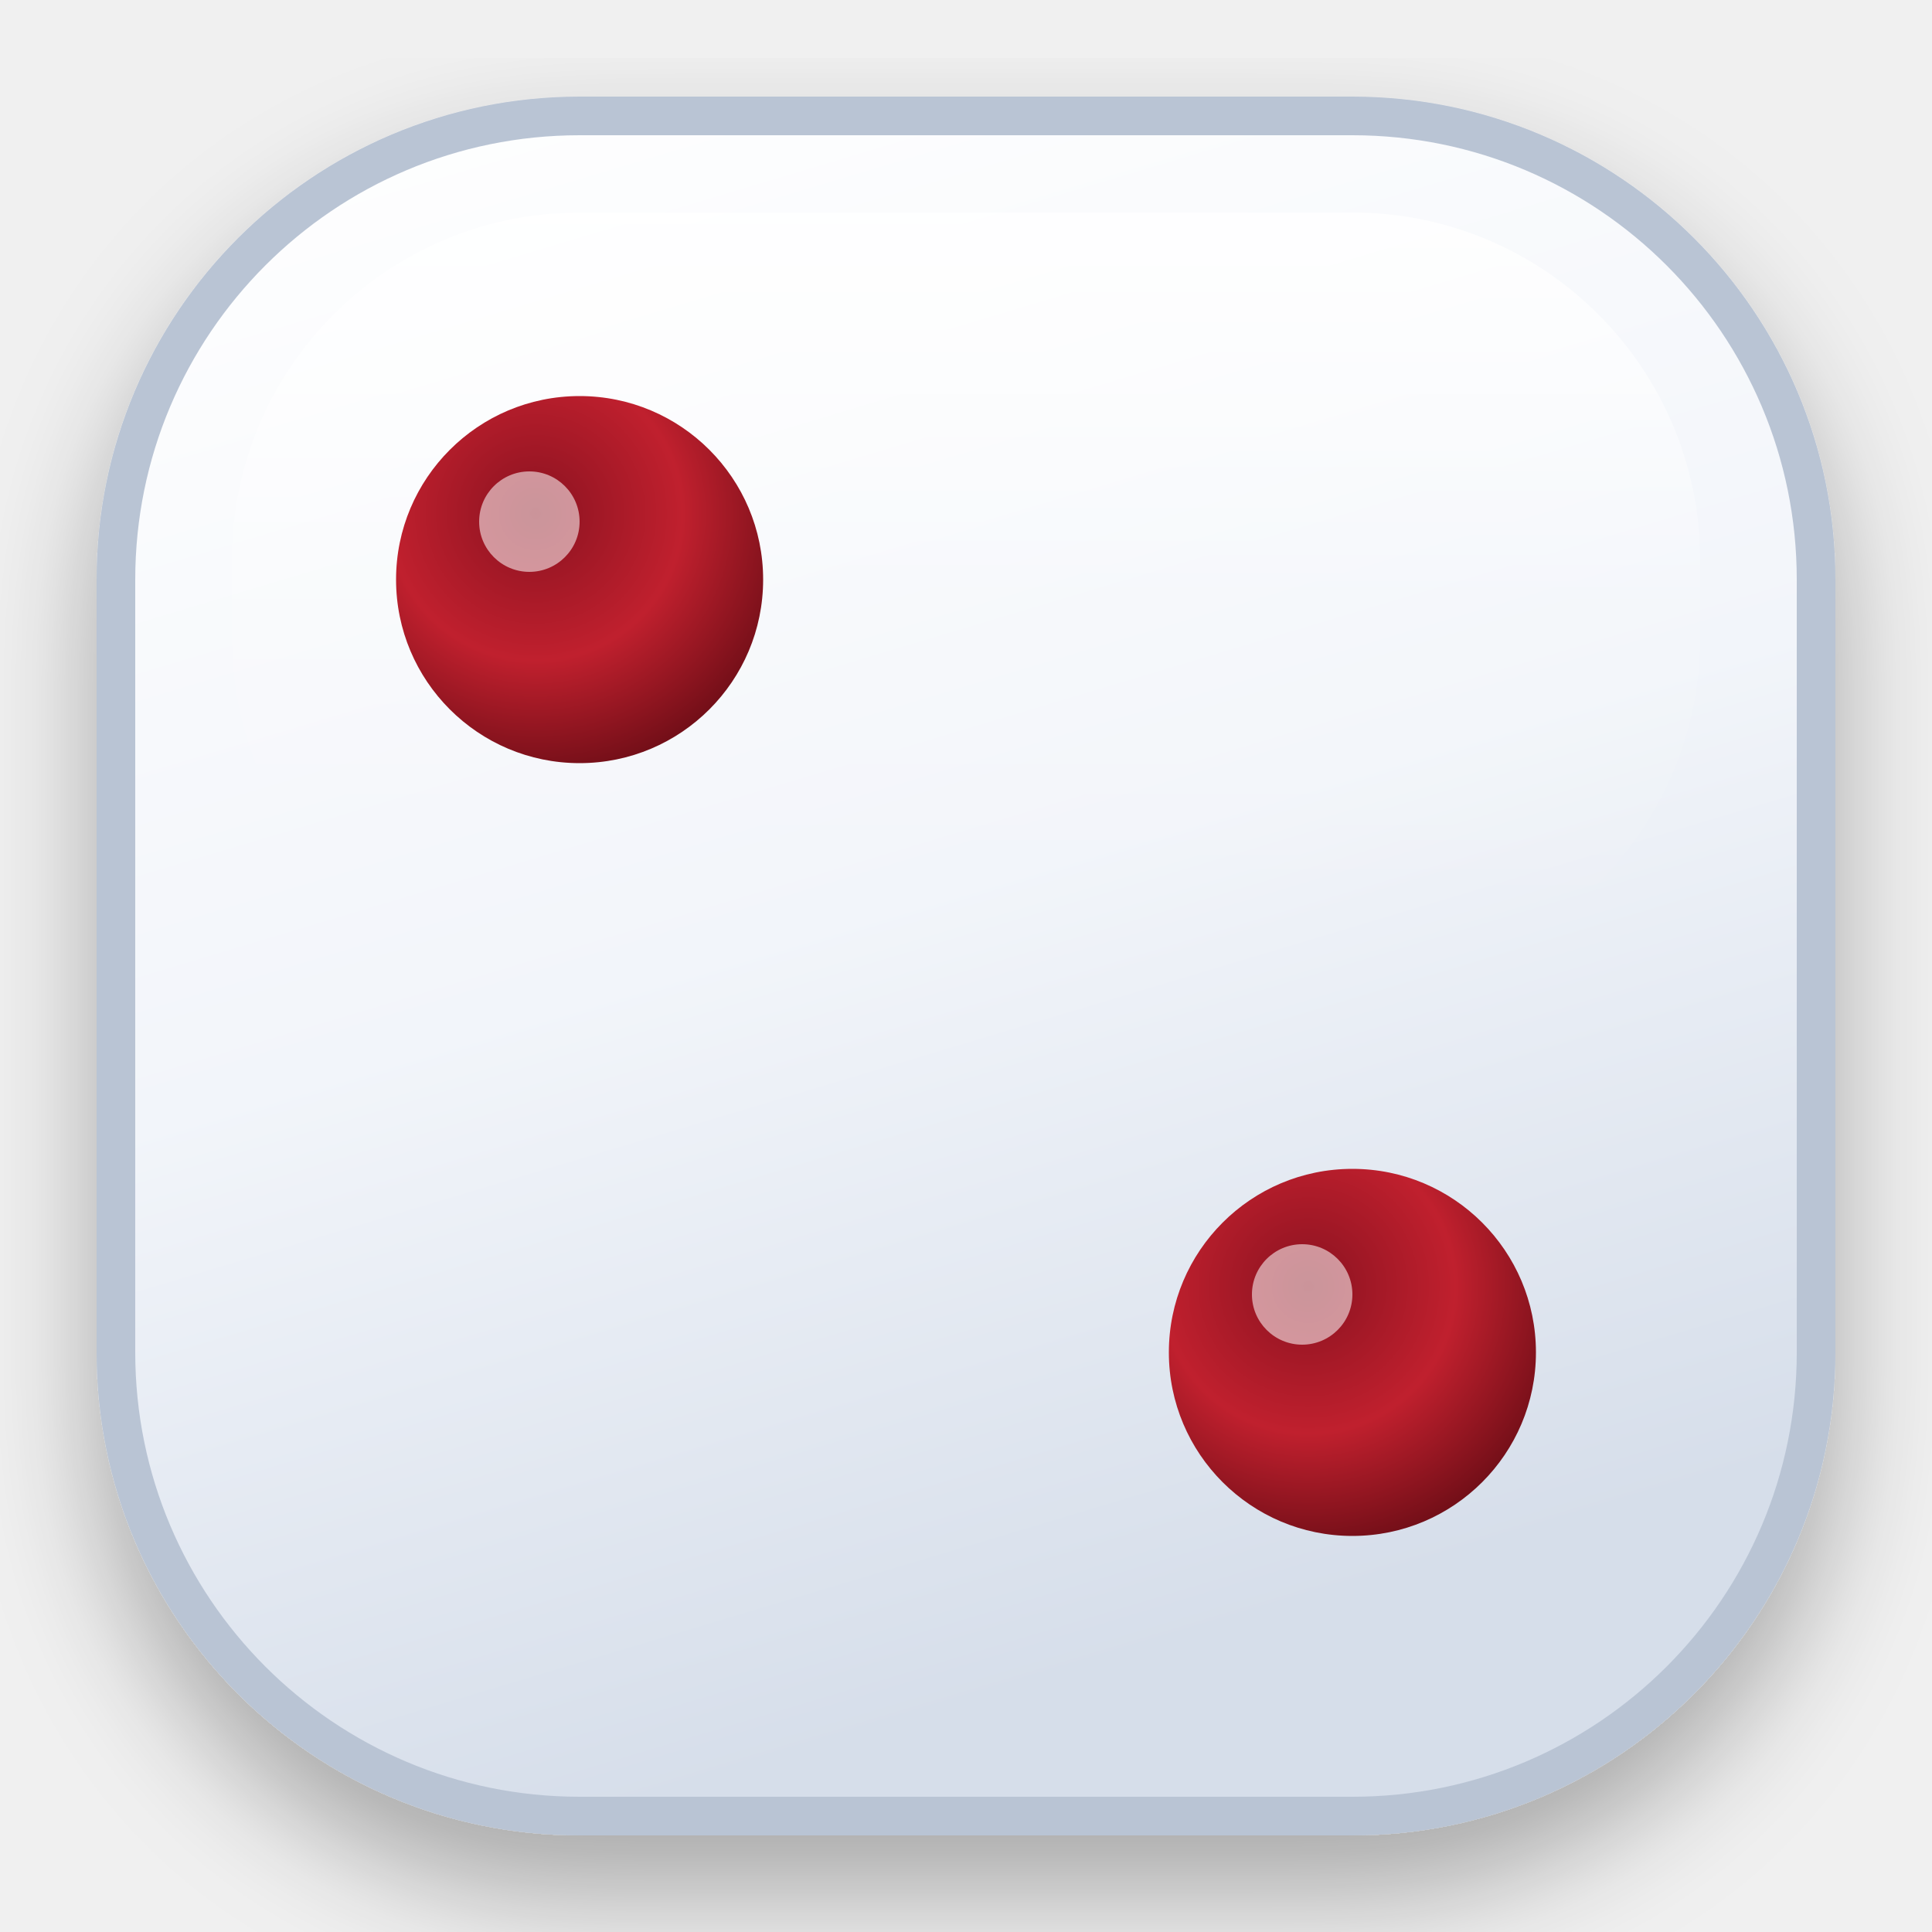
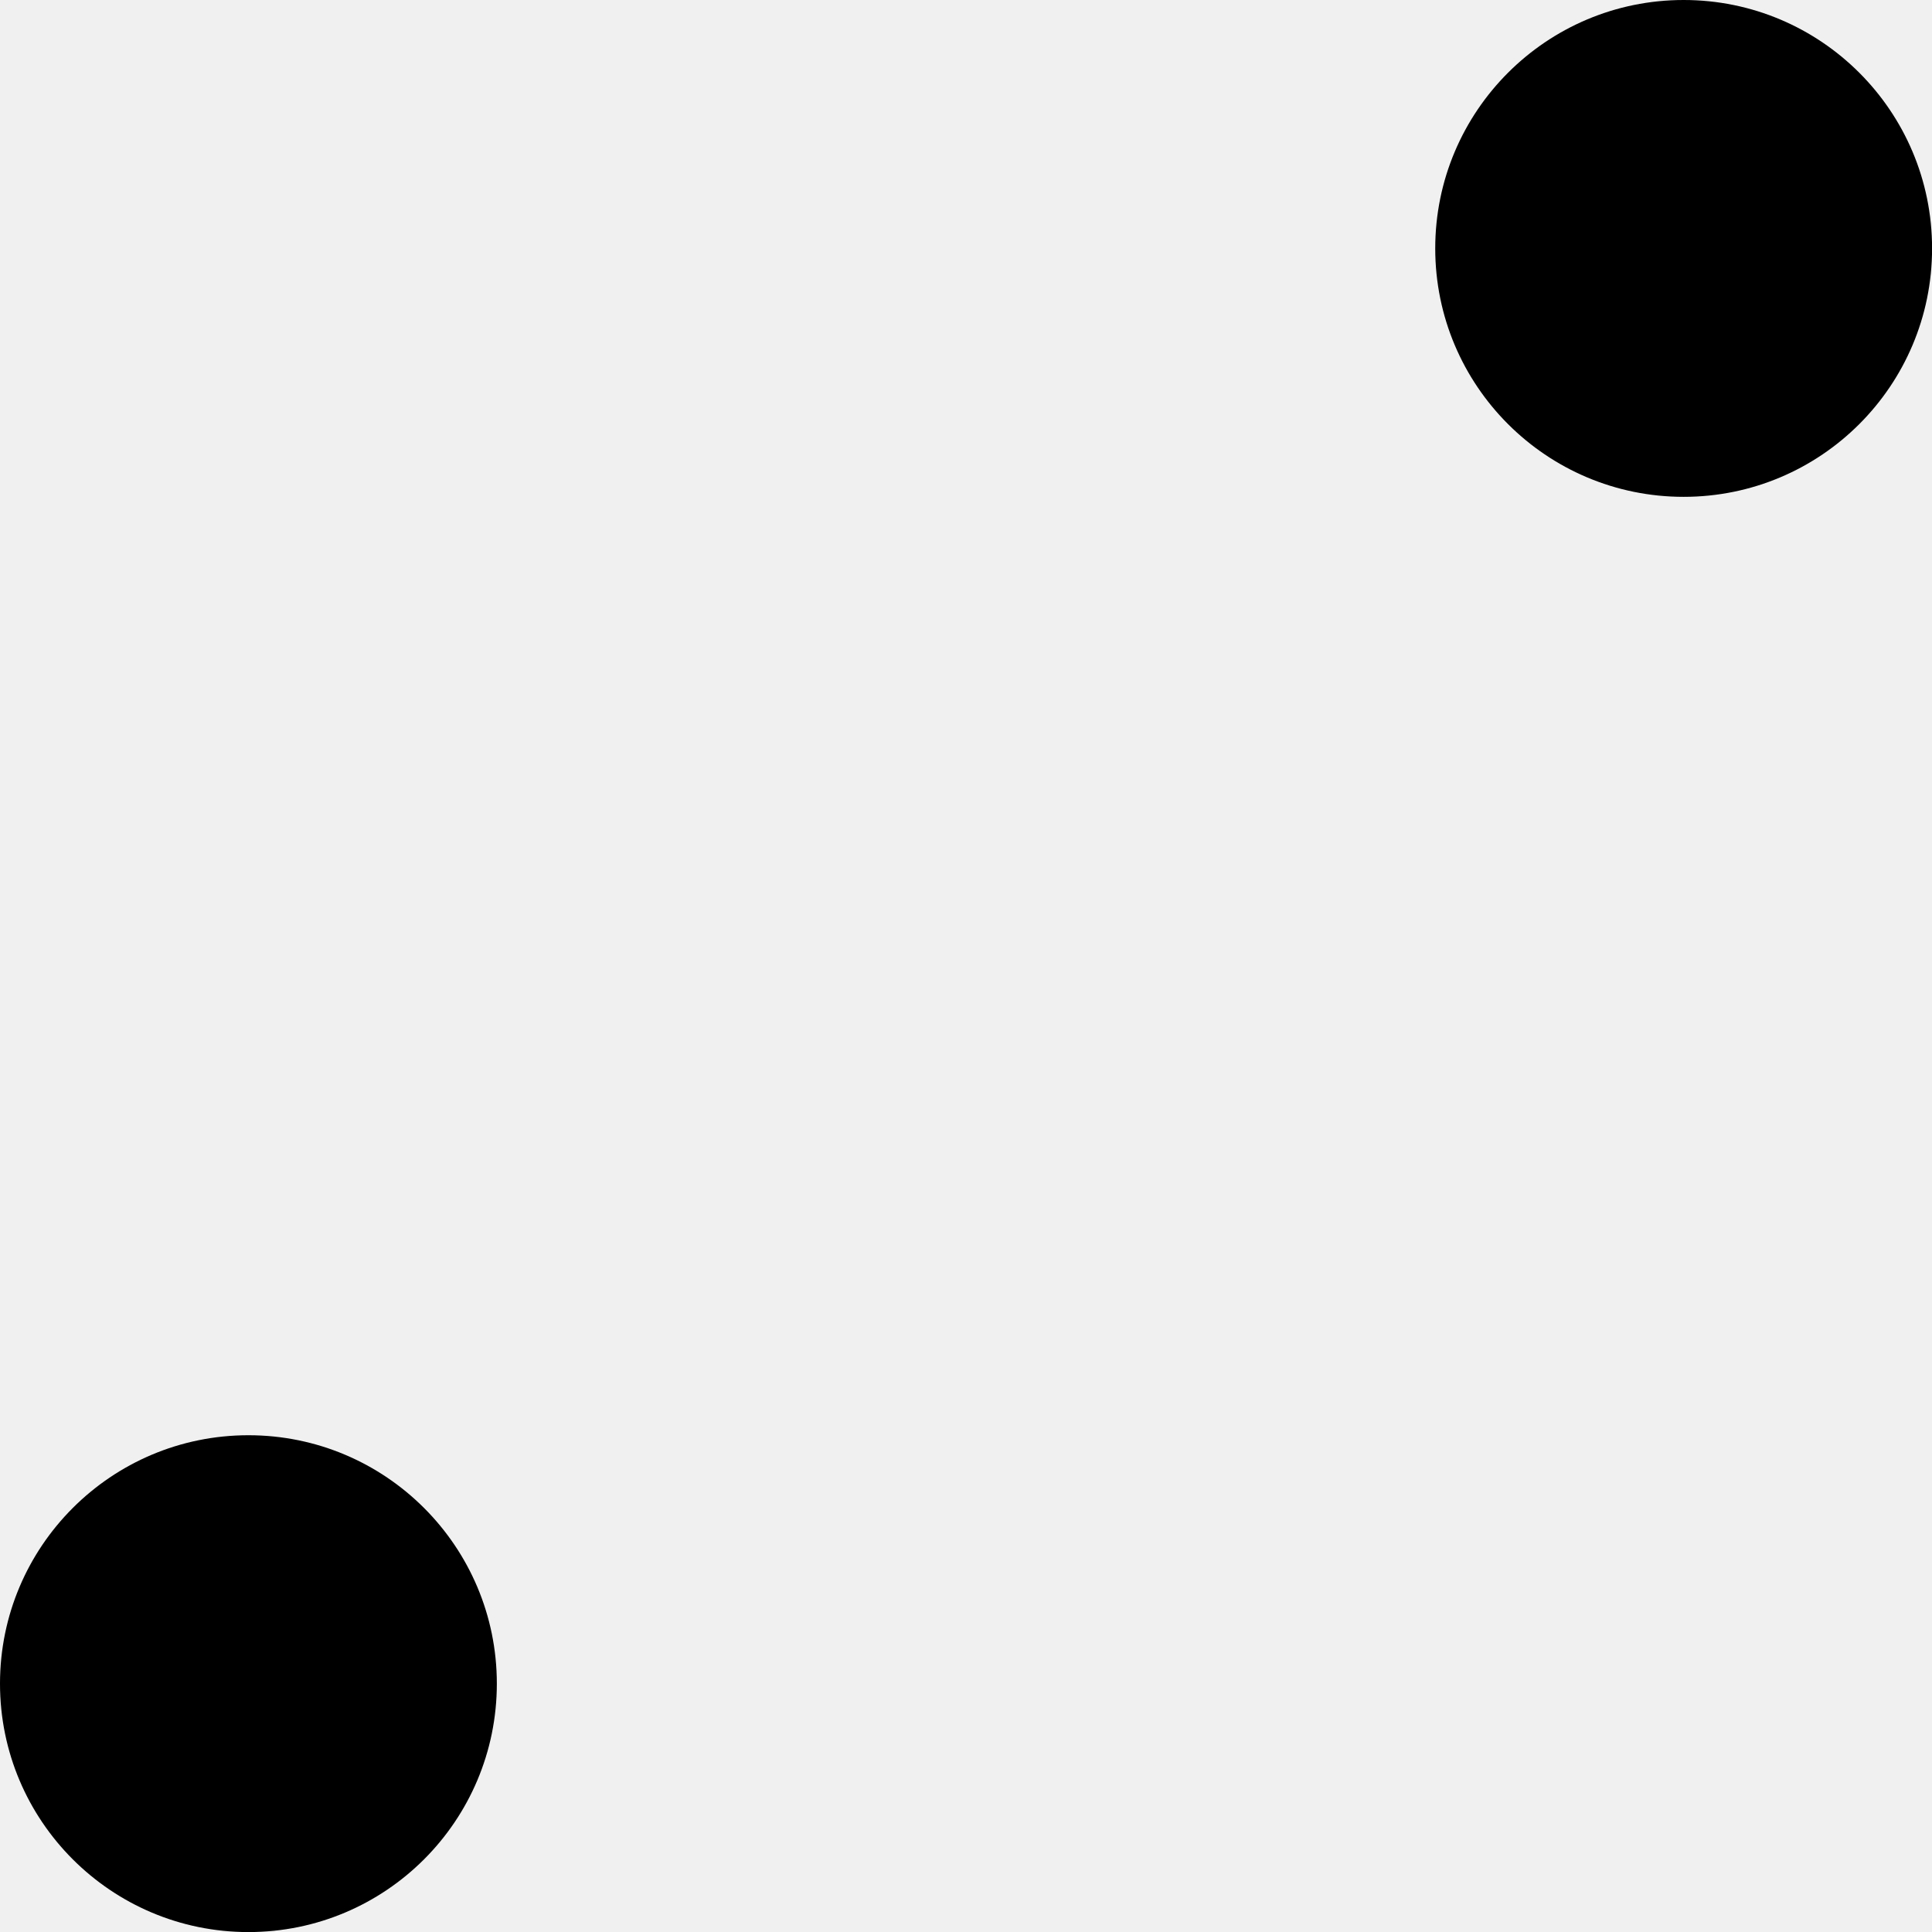
- <svg xmlns="http://www.w3.org/2000/svg" viewBox="0 0 100 100">
-   <defs>
-     <linearGradient id="face" x1="0" y1="0" x2="0.3" y2="1">
-       <stop offset="0" stop-color="#ffffff" />
-       <stop offset="0.55" stop-color="#f2f5fa" />
-       <stop offset="1" stop-color="#d6deea" />
-     </linearGradient>
-     <linearGradient id="dgloss" x1="0" y1="0" x2="0" y2="1">
-       <stop offset="0" stop-color="#ffffff" stop-opacity="0.85" />
-       <stop offset="0.5" stop-color="#ffffff" stop-opacity="0.1" />
-       <stop offset="1" stop-color="#ffffff" stop-opacity="0" />
-     </linearGradient>
-     <radialGradient id="pip" cx="0.38" cy="0.32" r="0.8">
-       <stop offset="0" stop-color="#8a1220" />
-       <stop offset="0.5" stop-color="#c0202e" />
-       <stop offset="1" stop-color="#5e0a12" />
-     </radialGradient>
-     <filter id="dsh" x="-20%" y="-20%" width="140%" height="150%">
-       <feDropShadow dx="0" dy="3" stdDeviation="3" flood-color="#000000" flood-opacity="0.3" />
-     </filter>
-   </defs>
-   <g filter="url(#dsh)">
-     <rect x="6" y="6" width="88" height="88" rx="24" fill="url(#face)" stroke="#b9c4d4" stroke-width="2" />
-     <rect x="12" y="11" width="76" height="40" rx="18" fill="url(#dgloss)" />
+ <svg xmlns="http://www.w3.org/2000/svg" viewBox="0 0 26.458 26.458" version="1.1" id="svg8">
+   <defs id="defs8" />
+   <g id="layer1">
+     <circle style="opacity:1;fill:#000000;fill-opacity:1;stroke:#000000;stroke-width:0" id="path833" cx="3.402" cy="23.057" r="3.402" />
+     <circle r="3.402" cy="3.402" cx="23.057" id="path833-6" style="opacity:1;fill:#000000;fill-opacity:1;stroke:#000000;stroke-width:0" />
  </g>
-   <circle cx="30" cy="30" r="9.5" fill="url(#pip)" />
-   <circle cx="27.4" cy="27" r="2.6" fill="#ffffff" opacity="0.55" />
-   <circle cx="70" cy="70" r="9.5" fill="url(#pip)" />
-   <circle cx="67.4" cy="67" r="2.6" fill="#ffffff" opacity="0.55" />
</svg>
